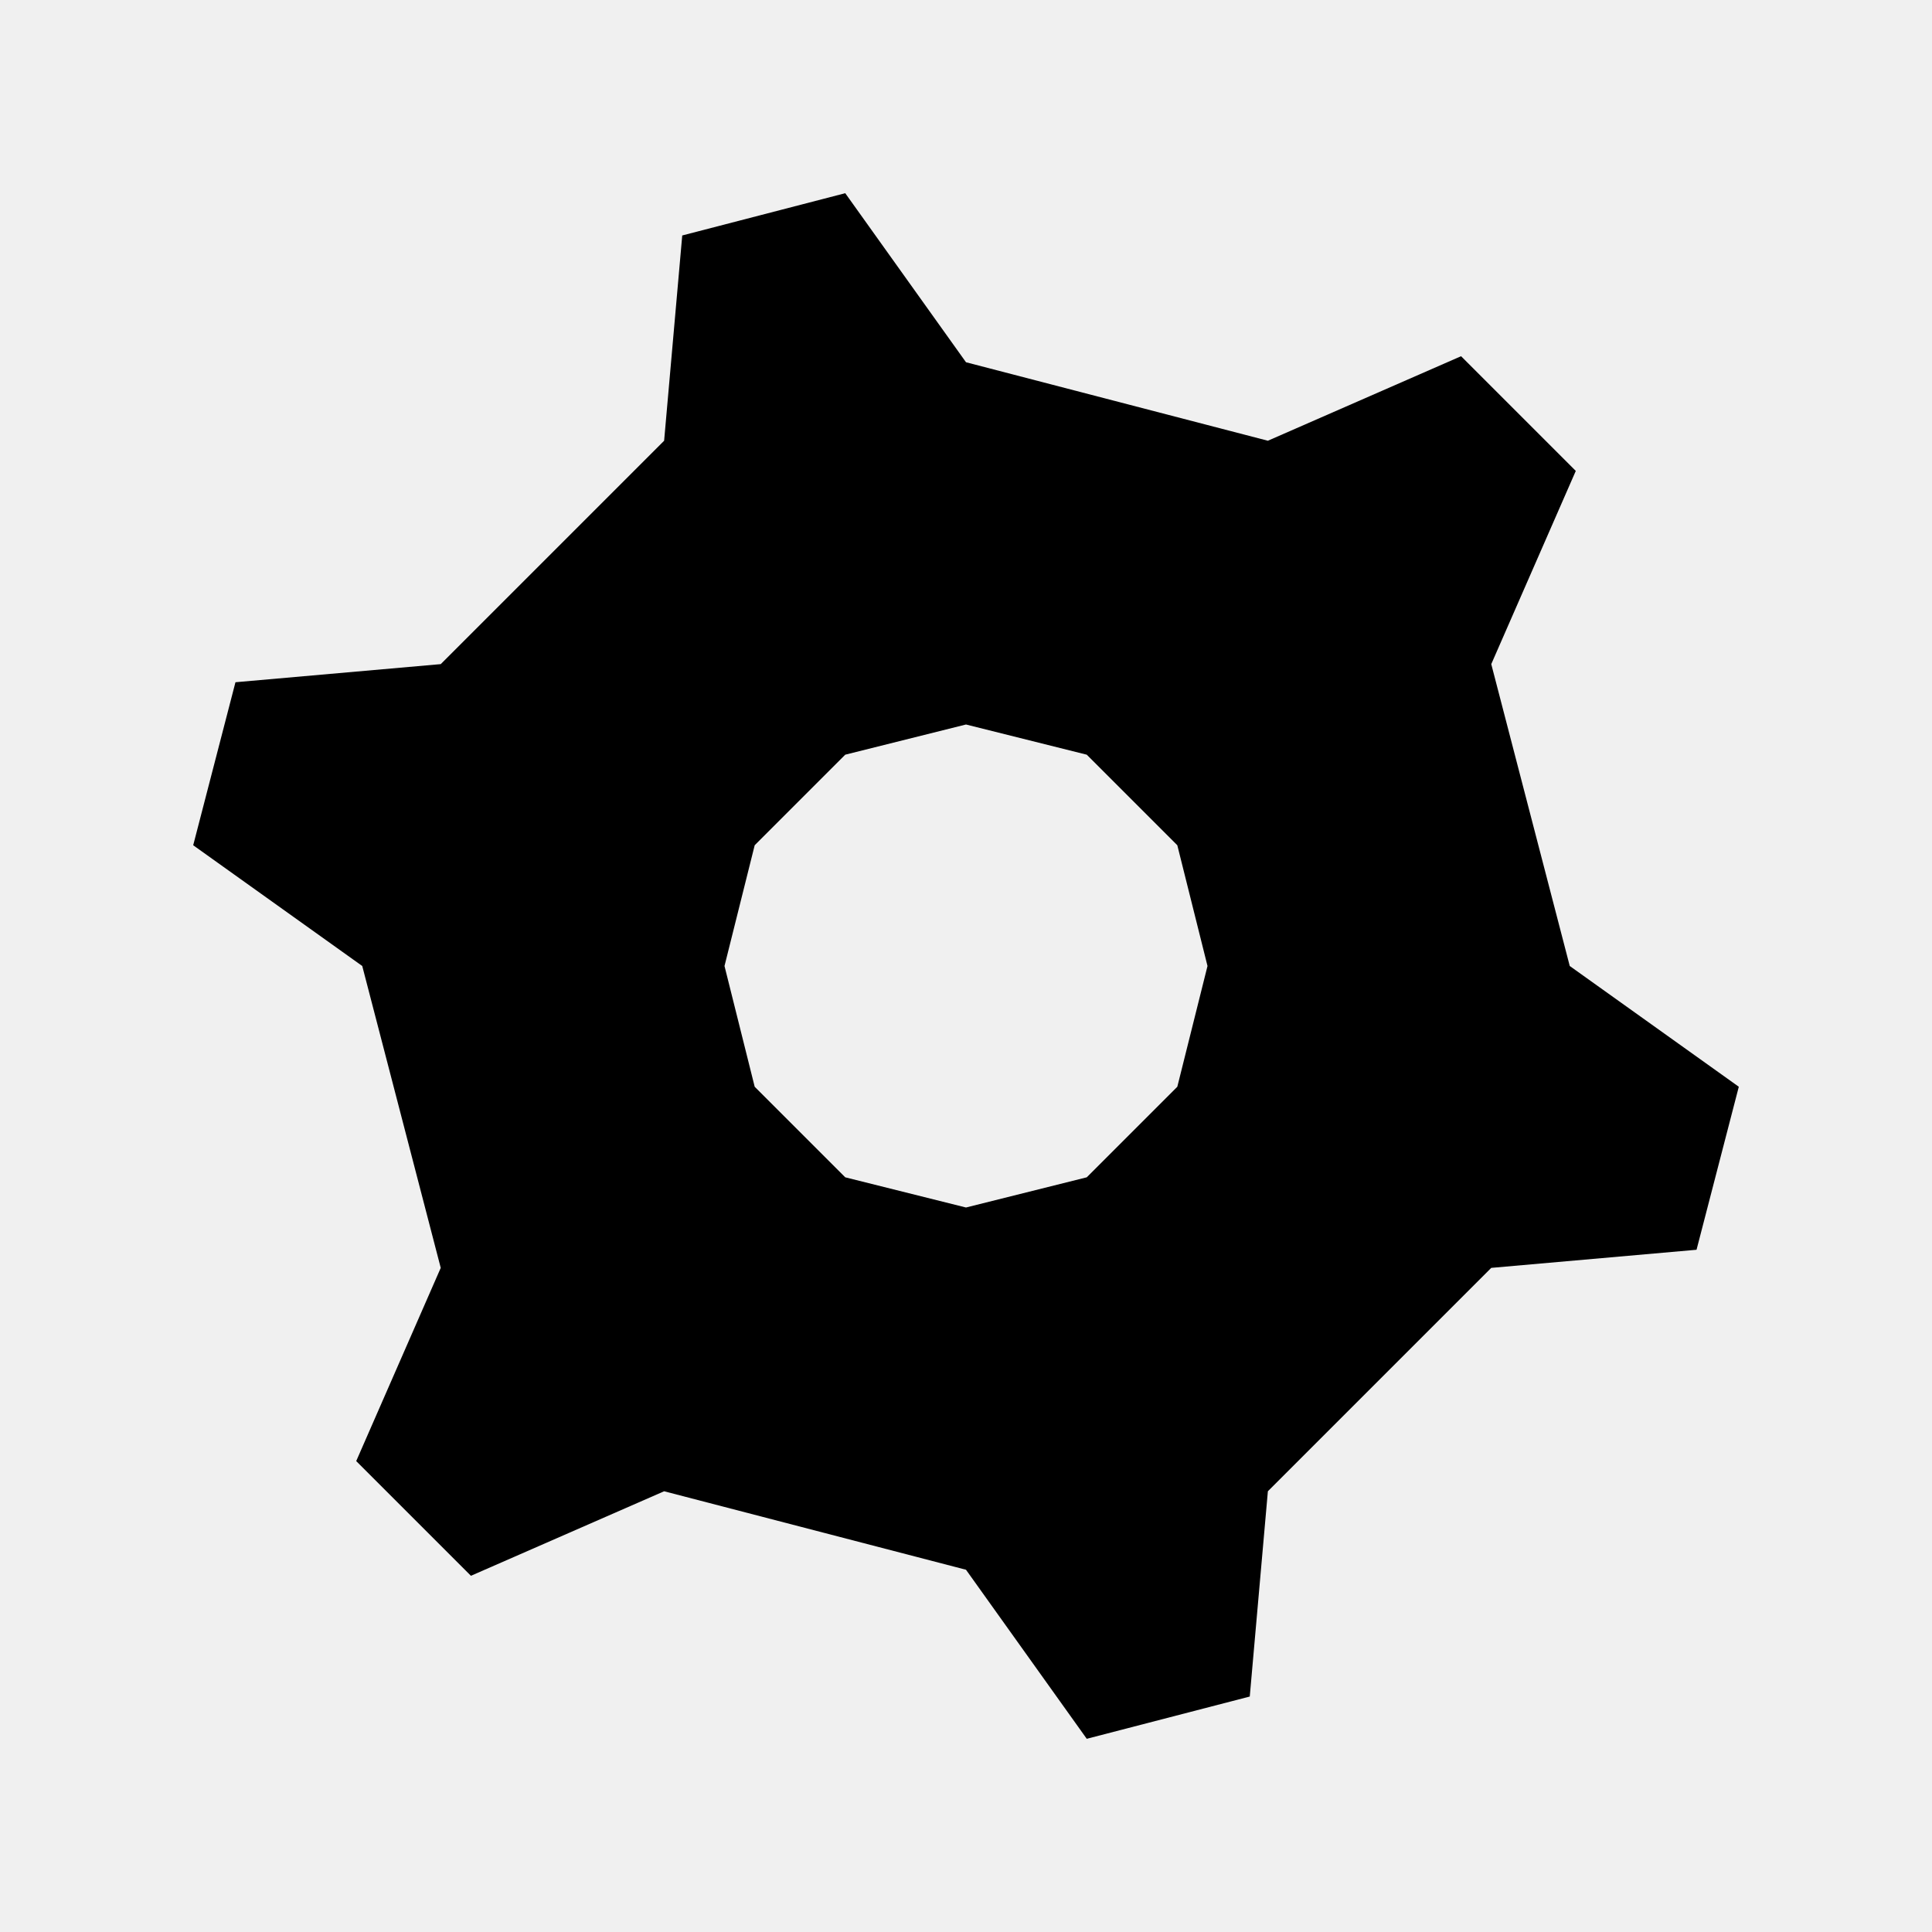
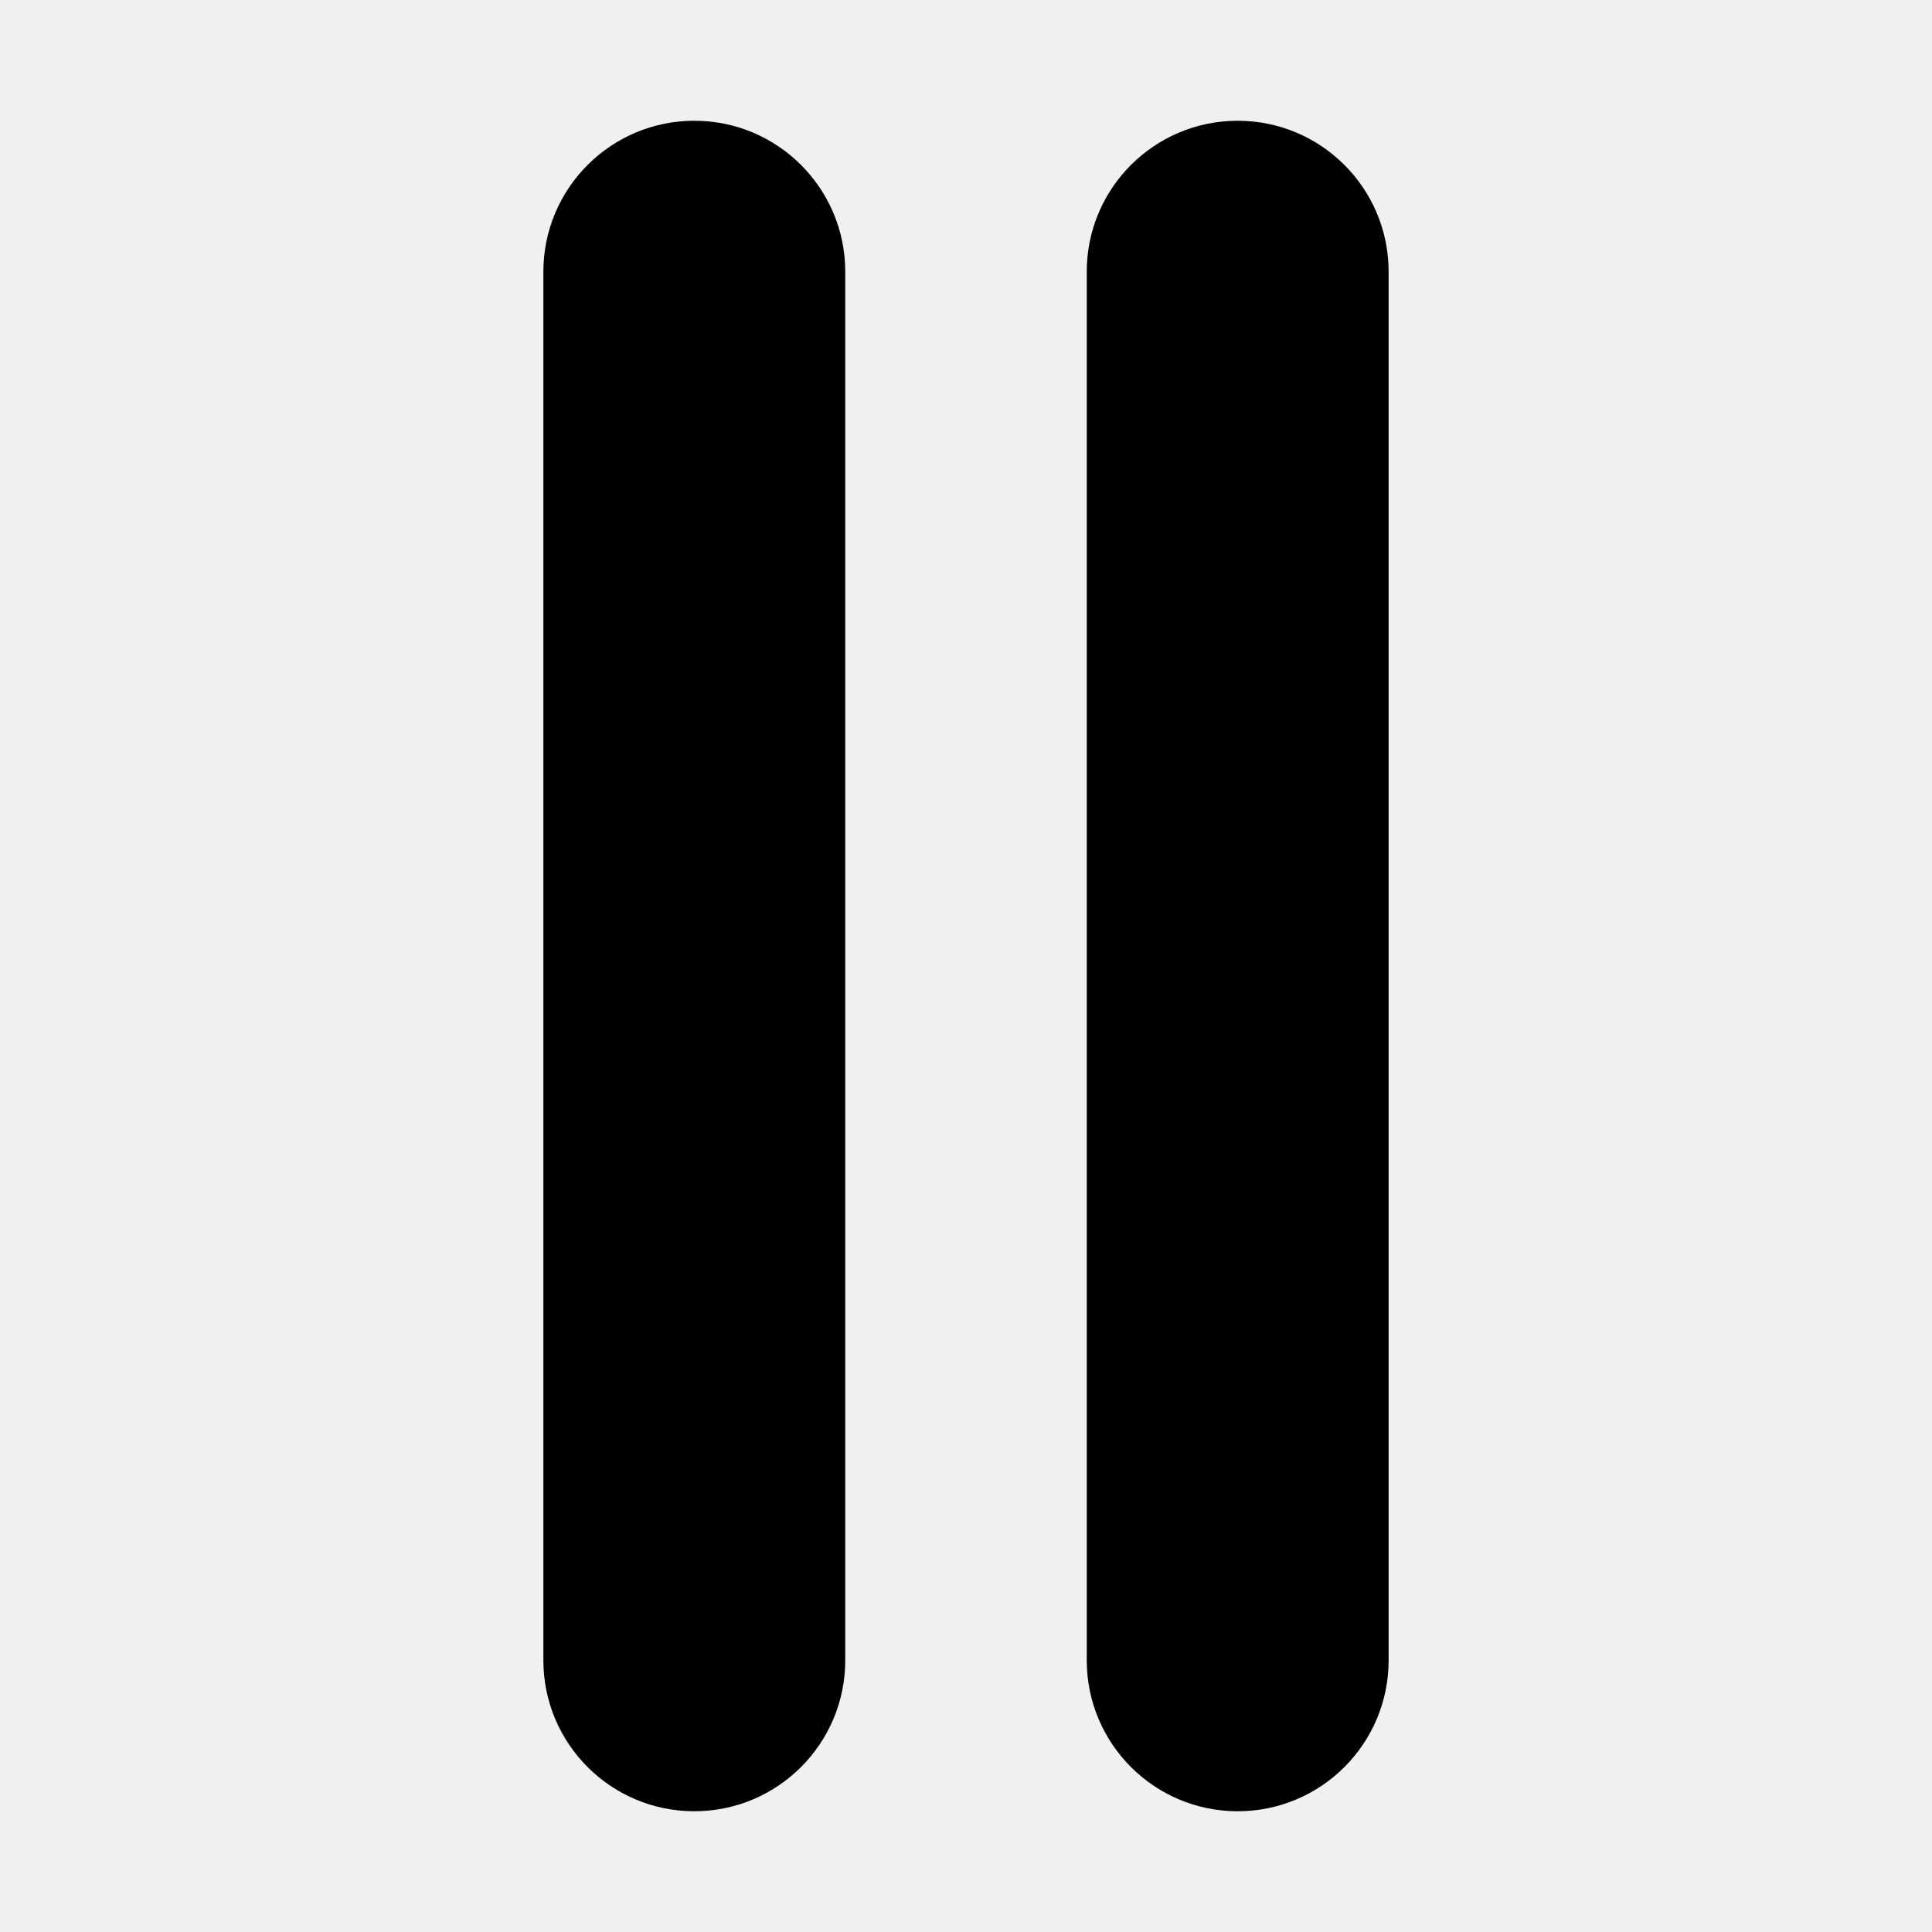
- <svg xmlns="http://www.w3.org/2000/svg" viewBox="0 0 32 32" fill="currentColor" fill-rule="evenodd" aria-hidden="true">
-   <path d="M26.0,16.0 L28.8,18.0 L28.1,20.7 L24.7,21.0 L21.0,24.7 L20.7,28.1 L18.0,28.8 L16.0,26.0 L11.0,24.7 L7.8,26.1 L5.9,24.2 L7.3,21.0 L6.0,16.0 L3.2,14.0 L3.9,11.3 L7.3,11.0 L11.0,7.3 L11.3,3.9 L14.0,3.2 L16.0,6.0 L21.0,7.3 L24.2,5.9 L26.1,7.8 L24.7,11.0Z M20.0,16.0 L19.5,14.0 L18.0,12.5 L16.0,12.0 L14.0,12.5 L12.5,14.0 L12.0,16.0 L12.5,18.0 L14.0,19.5 L16.0,20.0 L18.0,19.5 L19.5,18.0 L20.0,16.0Z" />
+ <svg xmlns="http://www.w3.org/2000/svg" viewBox="0 0 32 32">
+   <style>path{fill:#000}@media (prefers-color-scheme:dark){path,text{fill:#fff}}</style>
+   <path d="M9 4.5a2.5 2.5 0 0 1 5 0v23a2.5 2.5 0 0 1-5 0zM18 4.5a2.5 2.5 0 0 1 5 0v23a2.5 2.5 0 0 1-5 0z" />
</svg>
